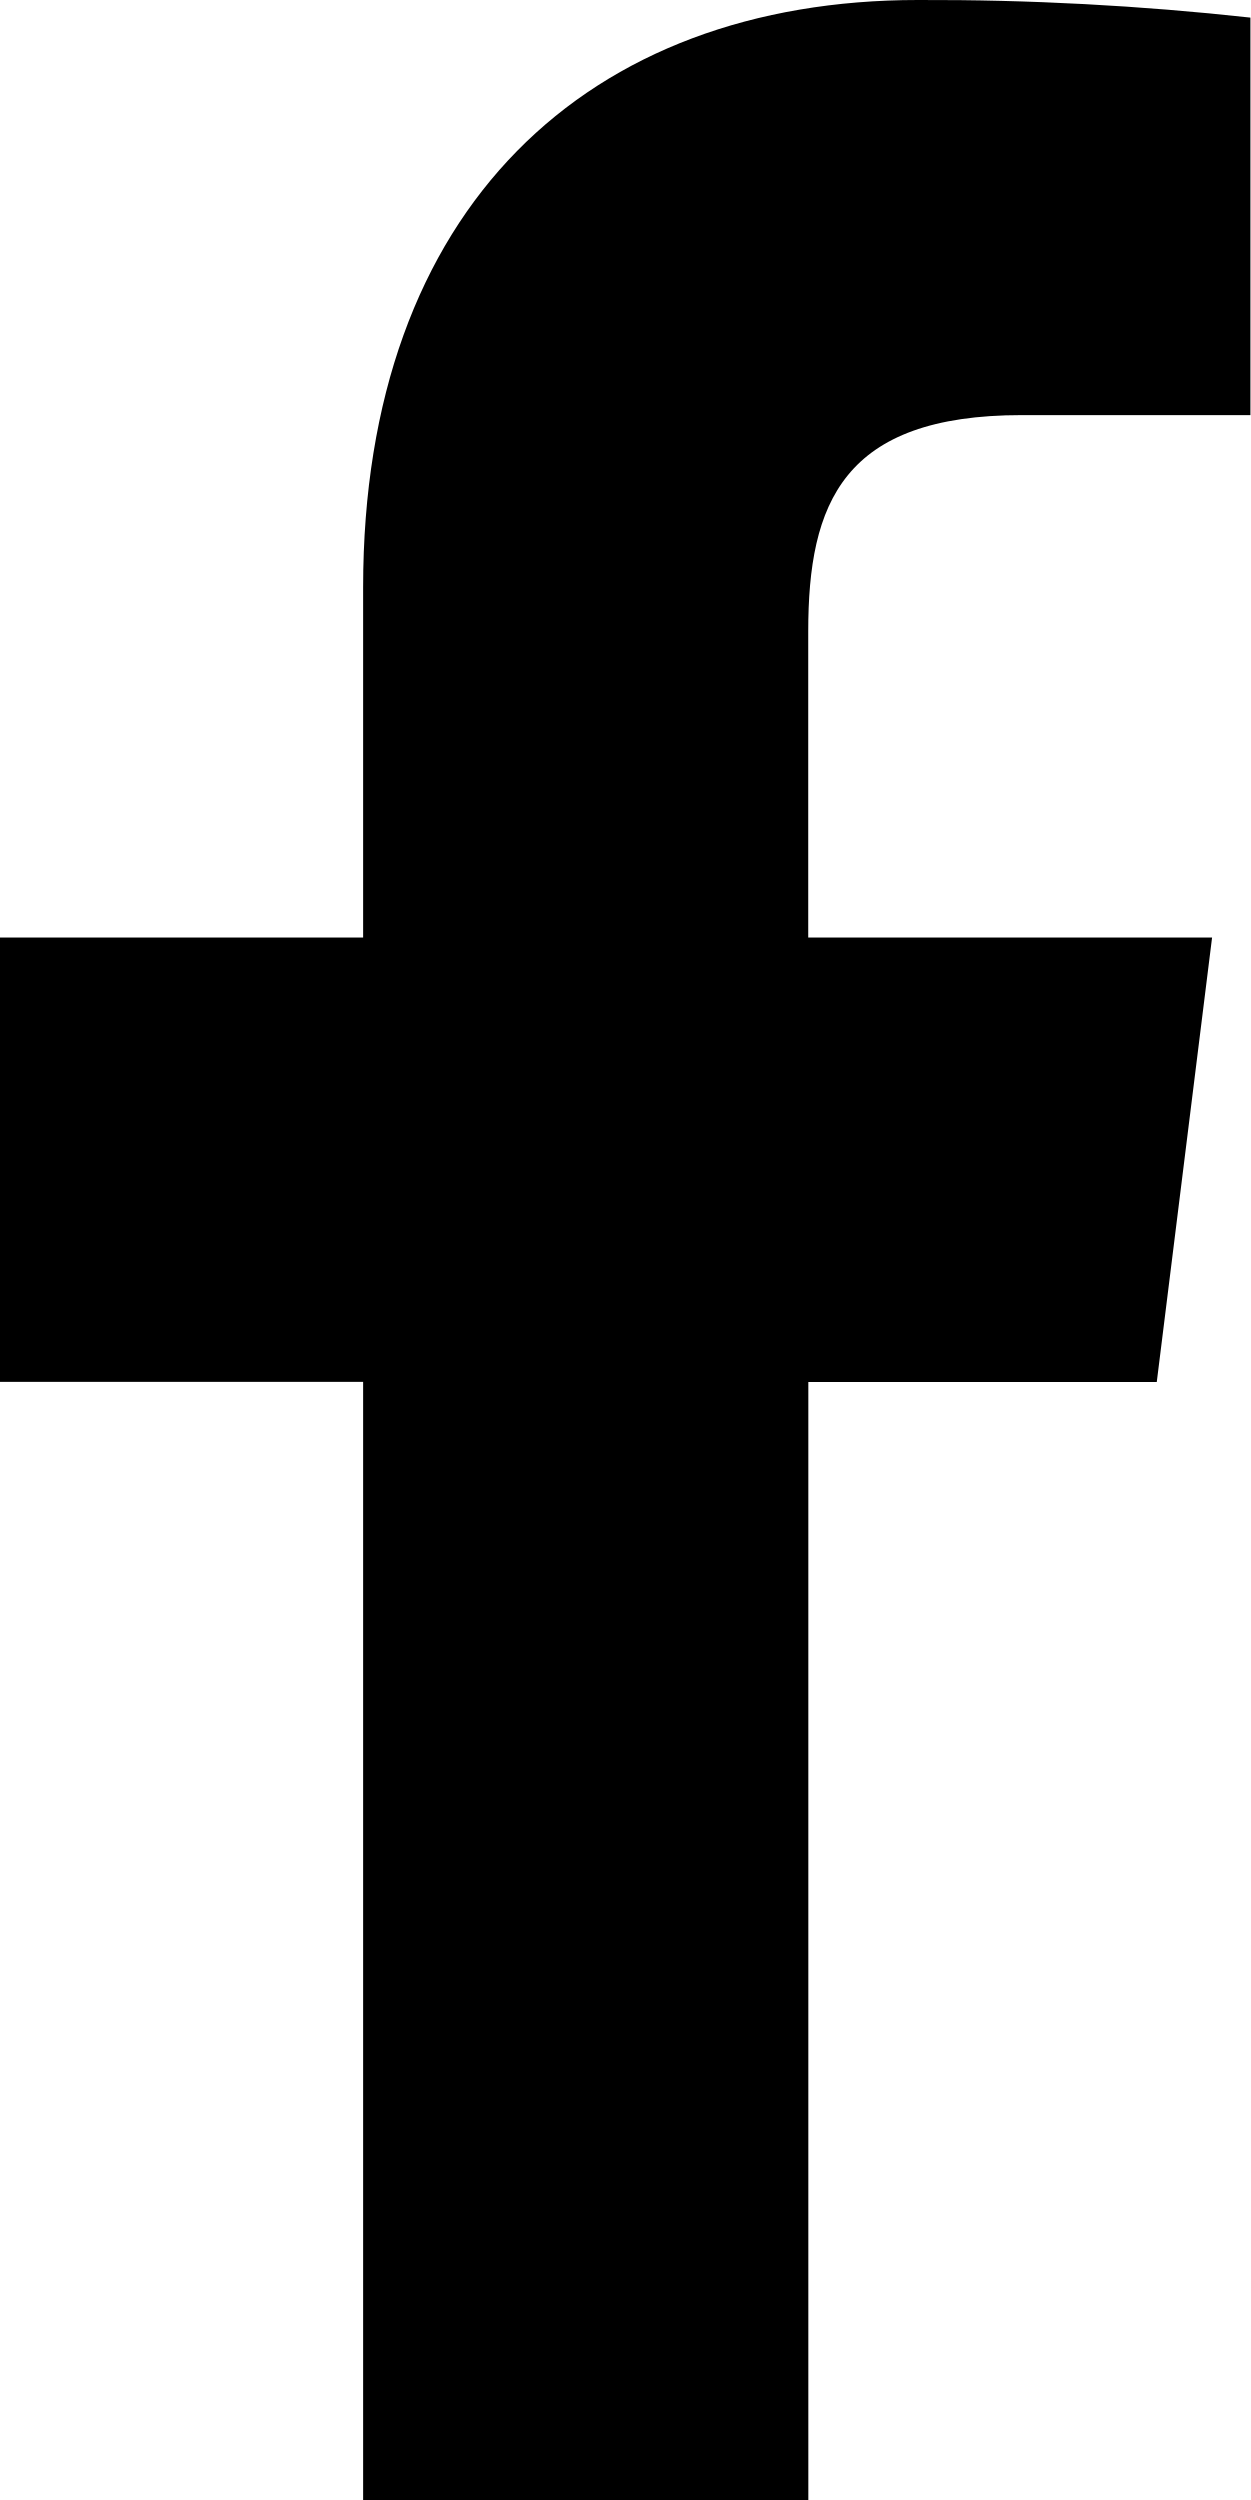
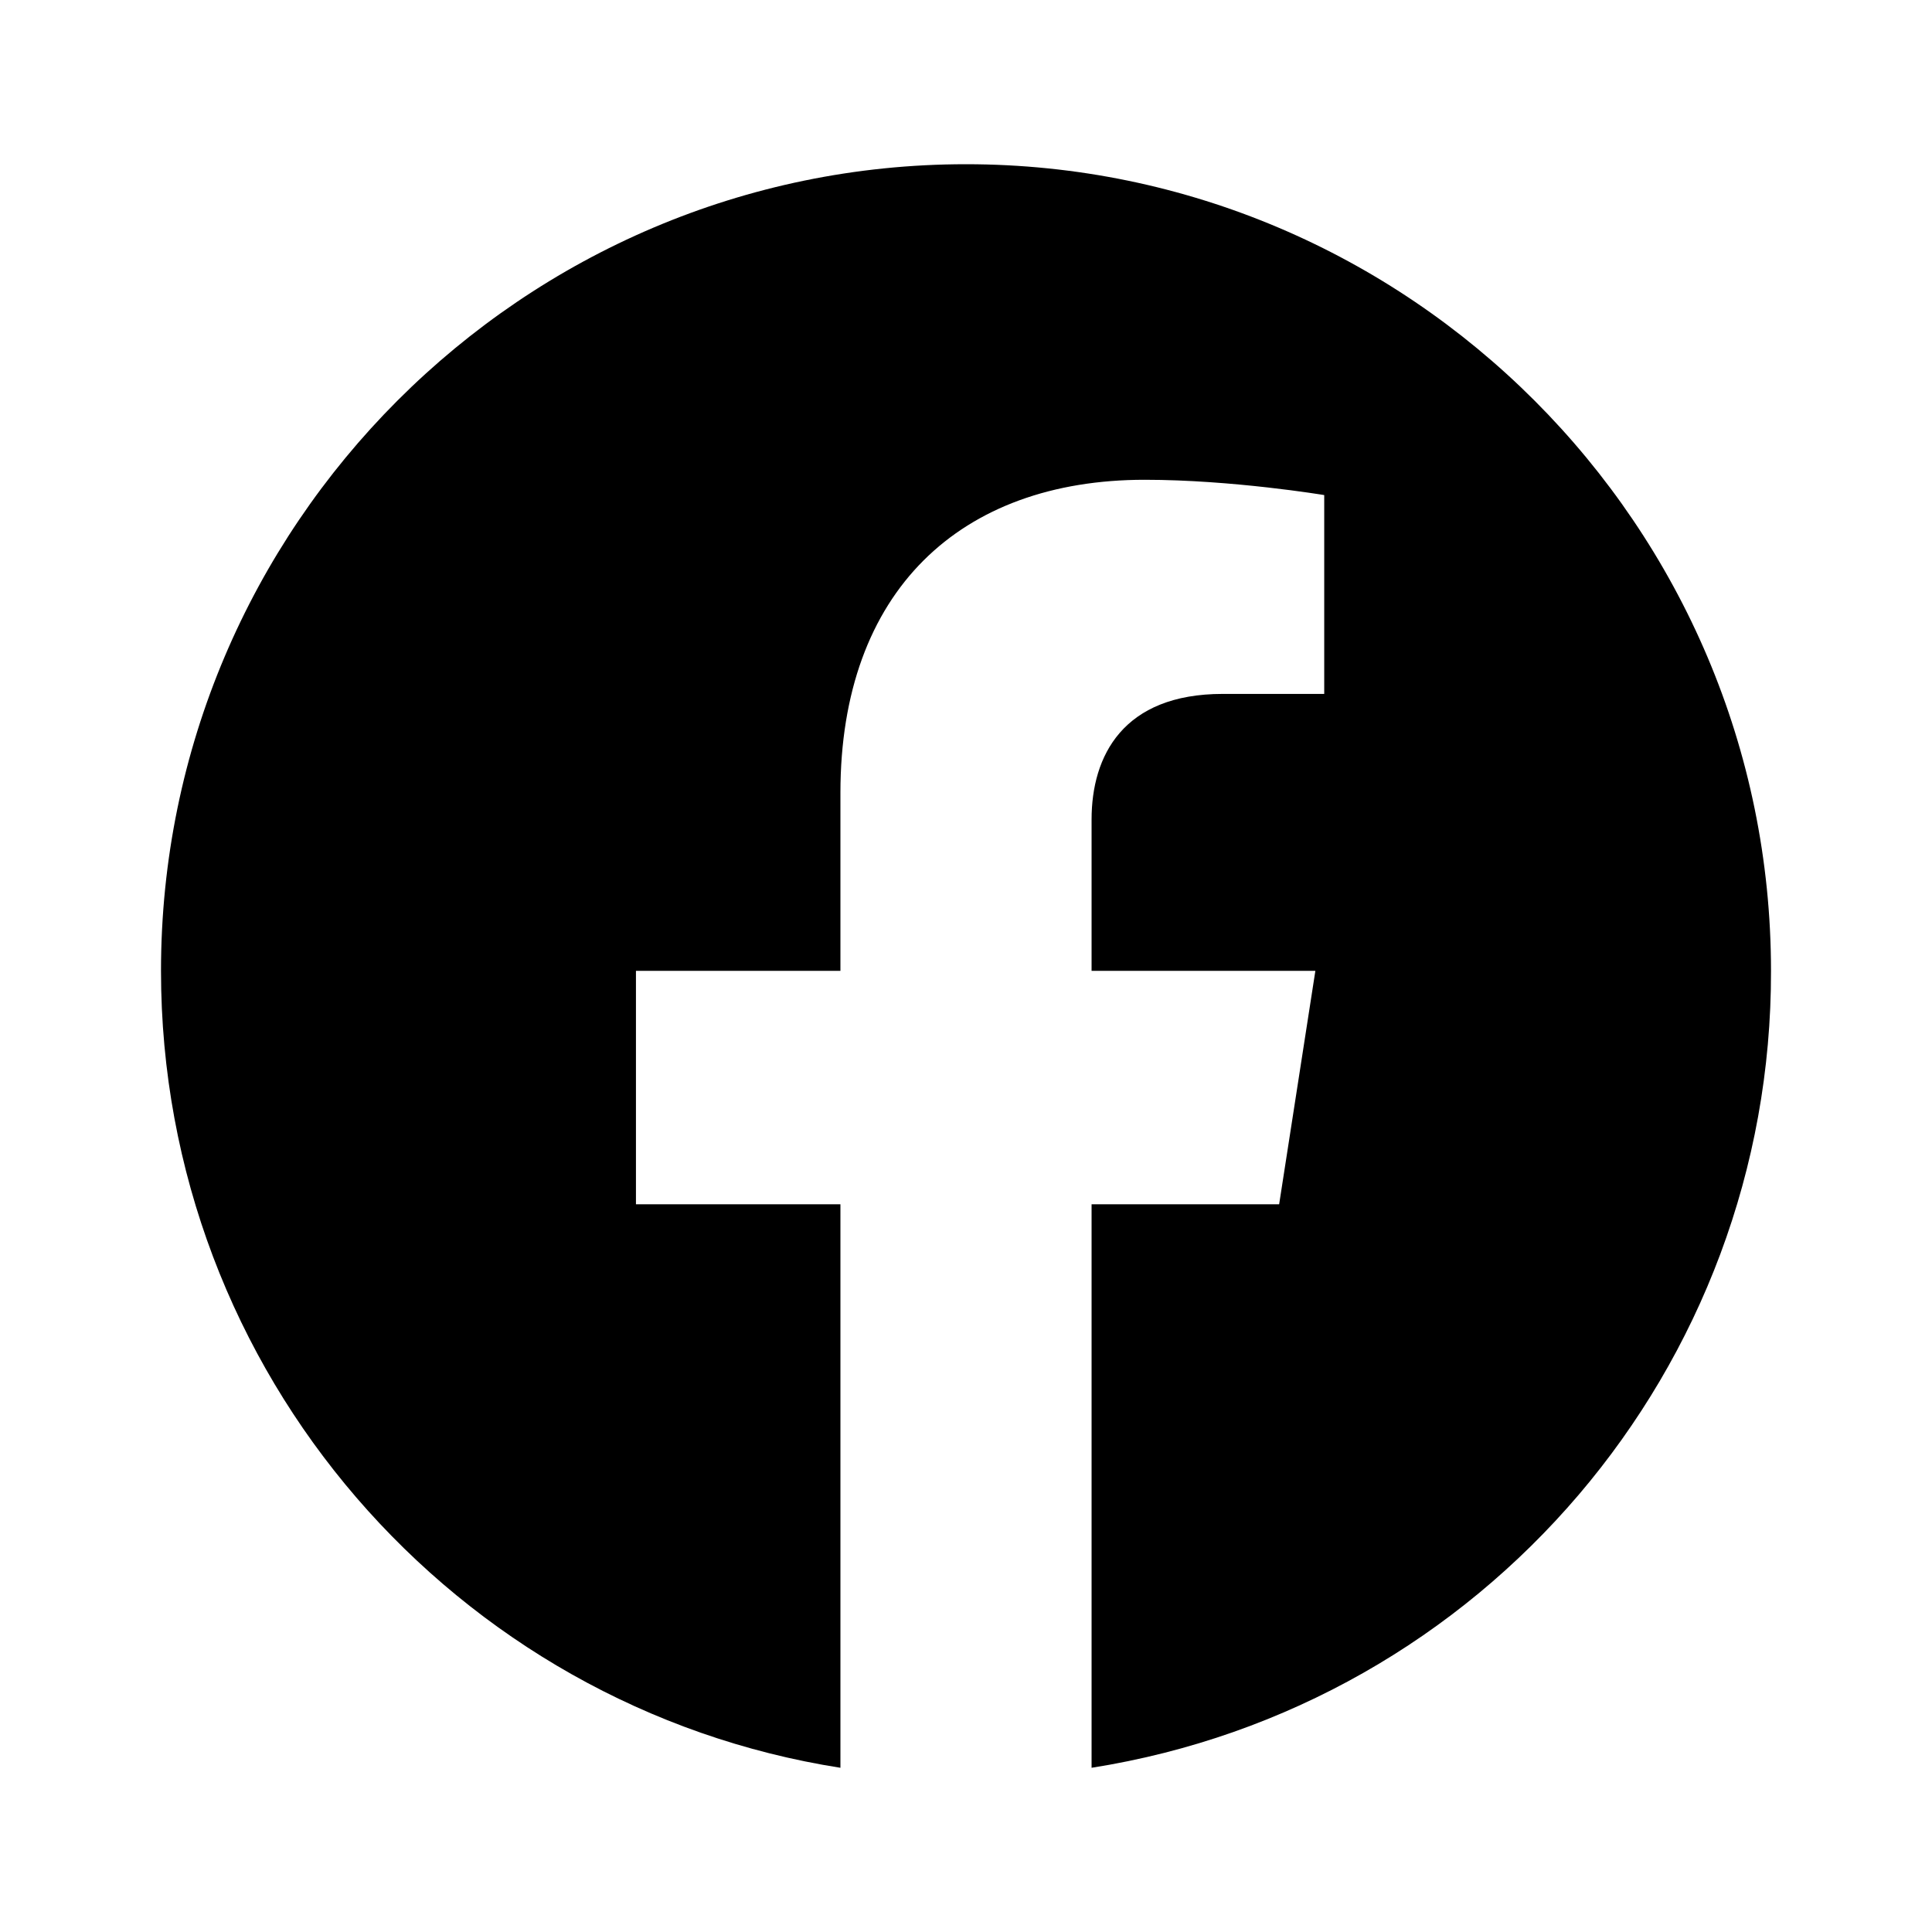
- <svg xmlns="http://www.w3.org/2000/svg" width="12.001" height="24" viewBox="0 0 12.001 24">
-   <path id="facebook" d="M16,3.985h2.191V.169A28.292,28.292,0,0,0,15,0C11.837,0,9.673,1.987,9.673,5.639V9H6.187v4.266H9.673V24h4.274V13.267h3.345L17.823,9H13.946V6.062c0-1.233.333-2.077,2.051-2.077Z" transform="translate(-6.187)" />
+ <svg xmlns="http://www.w3.org/2000/svg" version="1.1" id="mdi-facebook" width="24" height="24" viewBox="0 0 24 24">
+   <path d="M12 2.04C6.5 2.04 2 6.53 2 12.06C2 17.06 5.66 21.21 10.44 21.96V14.96H7.9V12.06H10.44V9.85C10.44 7.34 11.93 5.96 14.22 5.96C15.31 5.96 16.45 6.15 16.45 6.15V8.62H15.19C13.95 8.62 13.56 9.39 13.56 10.18V12.06H16.34L15.89 14.96H13.56V21.96A10 10 0 0 0 22 12.06C22 6.53 17.5 2.04 12 2.04Z" />
</svg>
